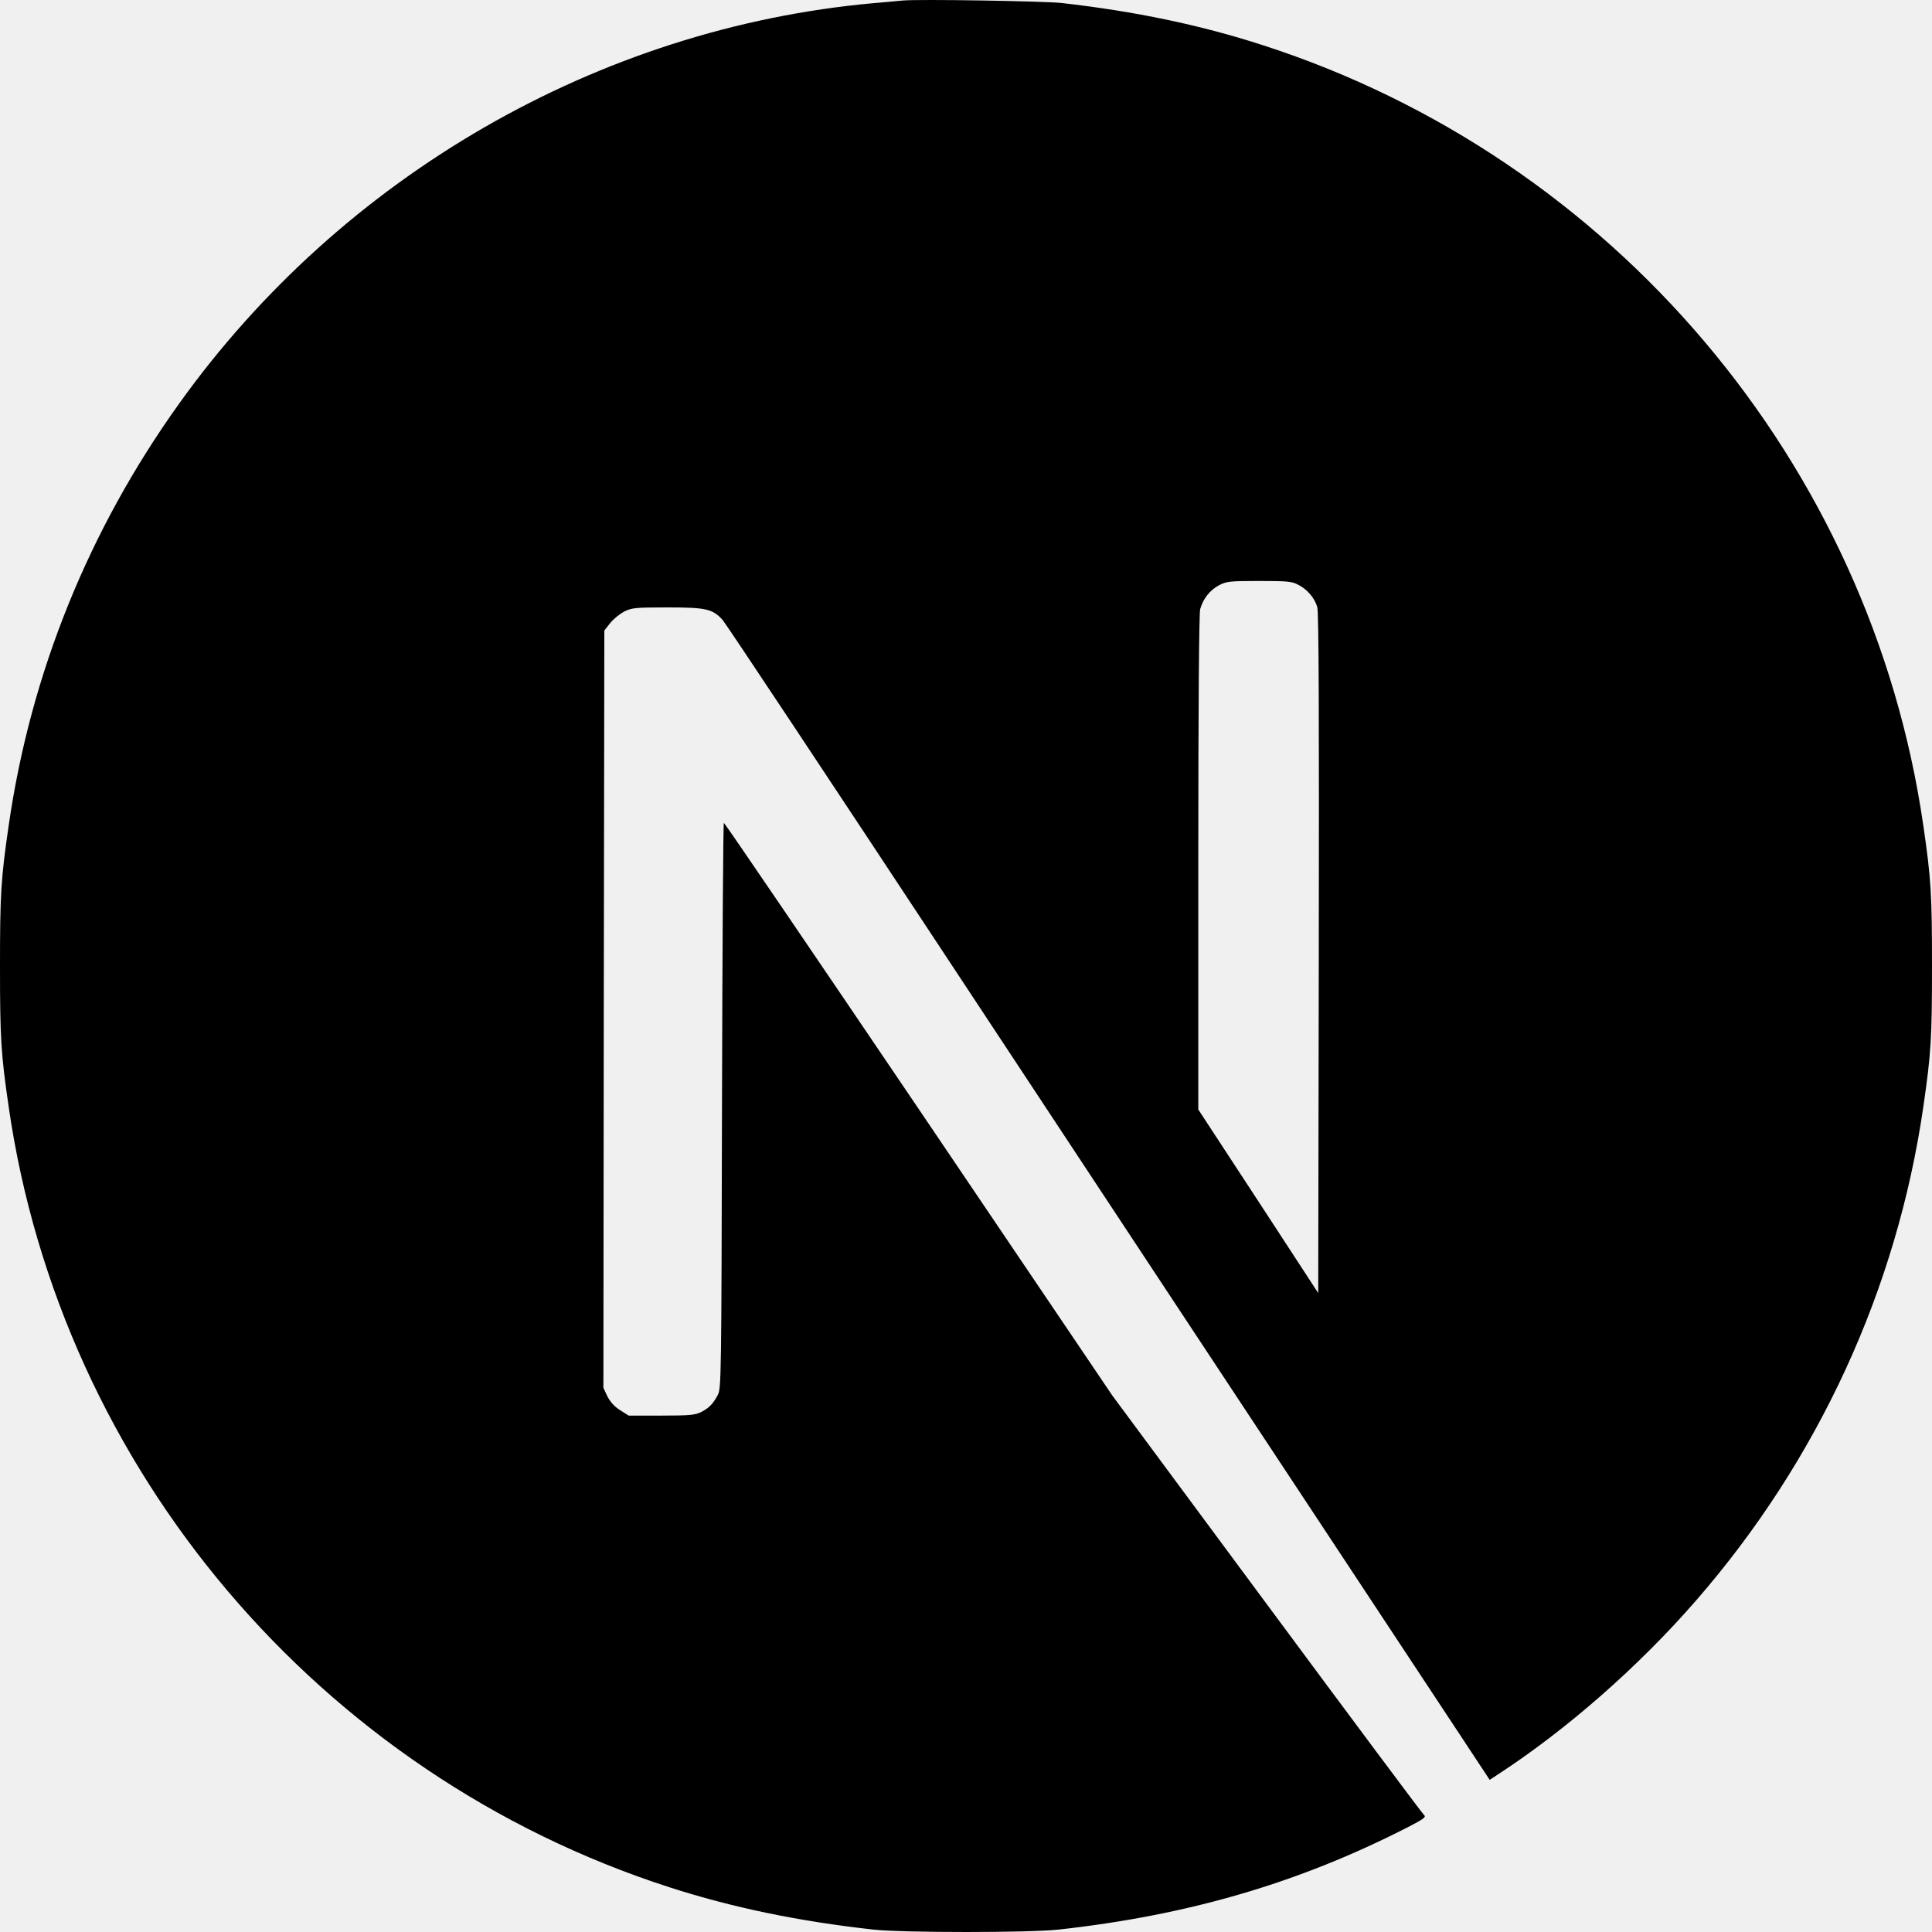
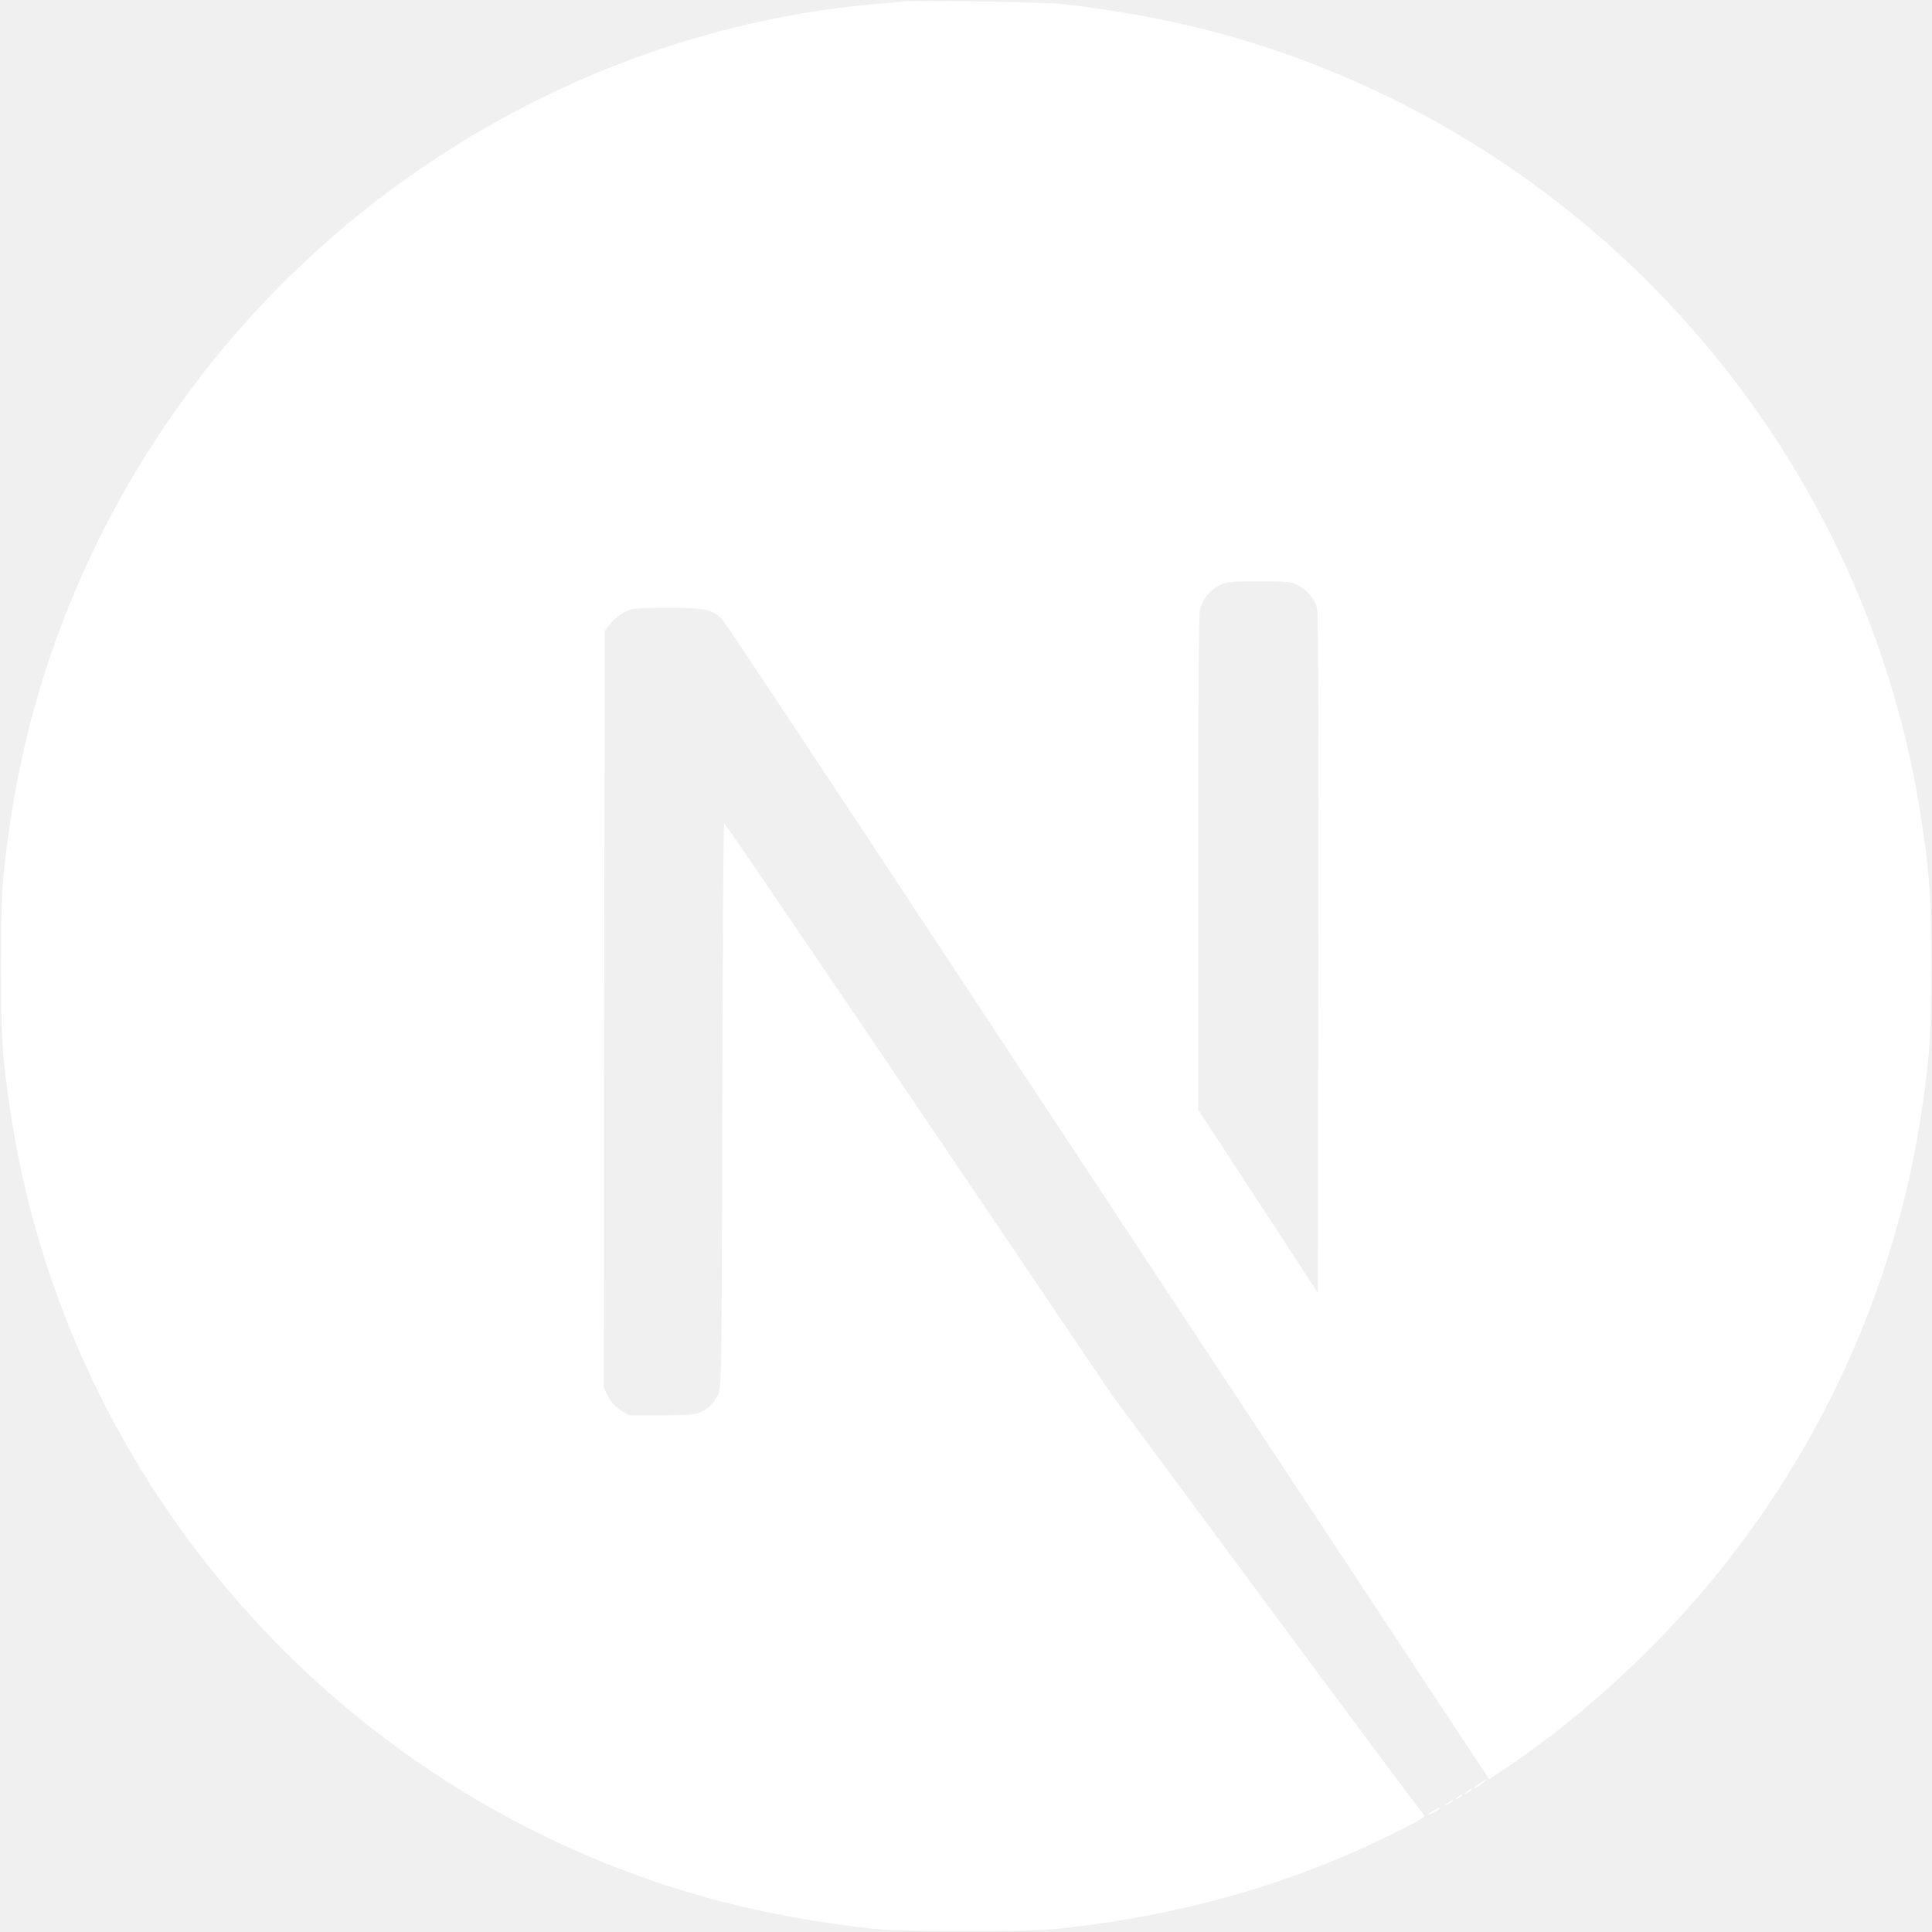
- <svg xmlns="http://www.w3.org/2000/svg" width="800px" height="800px" viewBox="0 0 256 256" version="1.1" preserveAspectRatio="xMidYMid">
-   <g>
-     <path d="M119.617,0.069 C119.066,0.119 117.315,0.294 115.738,0.419 C79.378,3.697 45.319,23.313 23.748,53.463 C11.736,70.227 4.054,89.243 1.151,109.385 C0.125,116.415 0,118.492 0,128.025 C0,137.558 0.125,139.635 1.151,146.666 C8.108,194.73 42.316,235.114 88.712,250.076 C97.02,252.754 105.778,254.58 115.738,255.681 C119.617,256.106 136.383,256.106 140.262,255.681 C157.454,253.779 172.018,249.526 186.382,242.195 C188.584,241.069 189.01,240.769 188.709,240.518 C188.509,240.368 179.125,227.783 167.864,212.57 L147.394,184.922 L121.744,146.966 C107.63,126.098 96.019,109.034 95.919,109.034 C95.819,109.009 95.718,125.873 95.668,146.465 C95.593,182.52 95.568,183.971 95.118,184.822 C94.467,186.048 93.967,186.549 92.916,187.099 C92.115,187.499 91.414,187.574 87.636,187.574 L83.306,187.574 L82.155,186.849 C81.404,186.373 80.854,185.748 80.479,185.022 L79.953,183.896 L80.003,133.73 L80.078,83.538 L80.854,82.562 C81.254,82.037 82.105,81.361 82.706,81.036 C83.732,80.536 84.132,80.486 88.461,80.486 C93.566,80.486 94.417,80.686 95.743,82.137 C96.119,82.537 110.007,103.455 126.624,128.651 C143.24,153.846 165.962,188.25 177.123,205.139 L197.393,235.84 L198.419,235.164 C207.503,229.259 217.112,220.852 224.719,212.095 C240.91,193.504 251.345,170.836 254.849,146.666 C255.875,139.635 256,137.558 256,128.025 C256,118.492 255.875,116.415 254.849,109.385 C247.892,61.32 213.684,20.936 167.288,5.974 C159.105,3.322 150.397,1.495 140.637,0.394 C138.235,0.144 121.694,-0.131 119.617,0.069 L119.617,0.069 Z M172.018,77.483 C173.219,78.084 174.195,79.235 174.545,80.436 C174.746,81.086 174.796,94.998 174.746,126.349 L174.671,171.336 L166.738,159.176 L158.78,147.016 L158.78,114.314 C158.78,93.171 158.88,81.286 159.03,80.711 C159.431,79.31 160.307,78.209 161.508,77.558 C162.534,77.033 162.909,76.983 166.838,76.983 C170.542,76.983 171.192,77.033 172.018,77.483 Z" fill="#000000">
- 
- </path>
-   </g>
+ <svg xmlns="http://www.w3.org/2000/svg" height="1024pt" viewBox=".5 -.2 1023 1024.1" width="1024pt" fill="white">
+   <path d="m478.5.6c-2.2.2-9.2.9-15.5 1.4-145.3 13.1-281.4 91.5-367.6 212-48 67-78.7 143-90.3 223.5-4.1 28.1-4.6 36.4-4.6 74.5s.5 46.4 4.6 74.5c27.8 192.1 164.5 353.5 349.9 413.3 33.2 10.7 68.2 18 108 22.4 15.5 1.7 82.5 1.7 98 0 68.7-7.6 126.9-24.6 184.3-53.9 8.8-4.5 10.5-5.7 9.3-6.7-.8-.6-38.3-50.9-83.3-111.7l-81.8-110.5-102.5-151.7c-56.4-83.4-102.8-151.6-103.2-151.6-.4-.1-.8 67.3-1 149.6-.3 144.1-.4 149.9-2.2 153.3-2.6 4.9-4.6 6.9-8.8 9.1-3.2 1.6-6 1.9-21.1 1.9h-17.3l-4.6-2.9c-3-1.9-5.2-4.4-6.7-7.3l-2.1-4.5.2-200.5.3-200.6 3.1-3.9c1.6-2.1 5-4.8 7.4-6.1 4.1-2 5.7-2.2 23-2.2 20.4 0 23.8.8 29.1 6.6 1.5 1.6 57 85.2 123.4 185.9s157.2 238.2 201.8 305.7l81 122.7 4.1-2.7c36.3-23.6 74.7-57.2 105.1-92.2 64.7-74.3 106.4-164.9 120.4-261.5 4.1-28.1 4.6-36.4 4.6-74.5s-.5-46.4-4.6-74.5c-27.8-192.1-164.5-353.5-349.9-413.3-32.7-10.6-67.5-17.9-106.5-22.3-9.6-1-75.7-2.1-84-1.3zm209.4 309.4c4.8 2.4 8.7 7 10.1 11.8.8 2.6 1 58.2.8 183.5l-.3 179.8-31.7-48.6-31.8-48.6v-130.7c0-84.5.4-132 1-134.3 1.6-5.6 5.1-10 9.9-12.6 4.1-2.1 5.6-2.3 21.3-2.3 14.8 0 17.4.2 20.7 2z" />
+   <path d="m784.3 945.1c-3.5 2.2-4.6 3.7-1.5 2 2.2-1.3 5.8-4 5.2-4.1-.3 0-2 1-3.7 2.1zm-6.9 4.5c-1.8 1.4-1.8 1.5.4.4 1.2-.6 2.2-1.3 2.2-1.5 0-.8-.5-.6-2.6 1.1zm-5 3c-1.8 1.4-1.8 1.5.4.4 1.2-.6 2.2-1.3 2.2-1.5 0-.8-.5-.6-2.6 1.1zm-5 3c-1.8 1.4-1.8 1.5.4.4 1.2-.6 2.2-1.3 2.2-1.5 0-.8-.5-.6-2.6 1.1zm-7.6 4c-3.8 2-3.6 2.8.2.9 1.7-.9 3-1.8 3-2 0-.7-.1-.6-3.2 1.1z" />
</svg>
